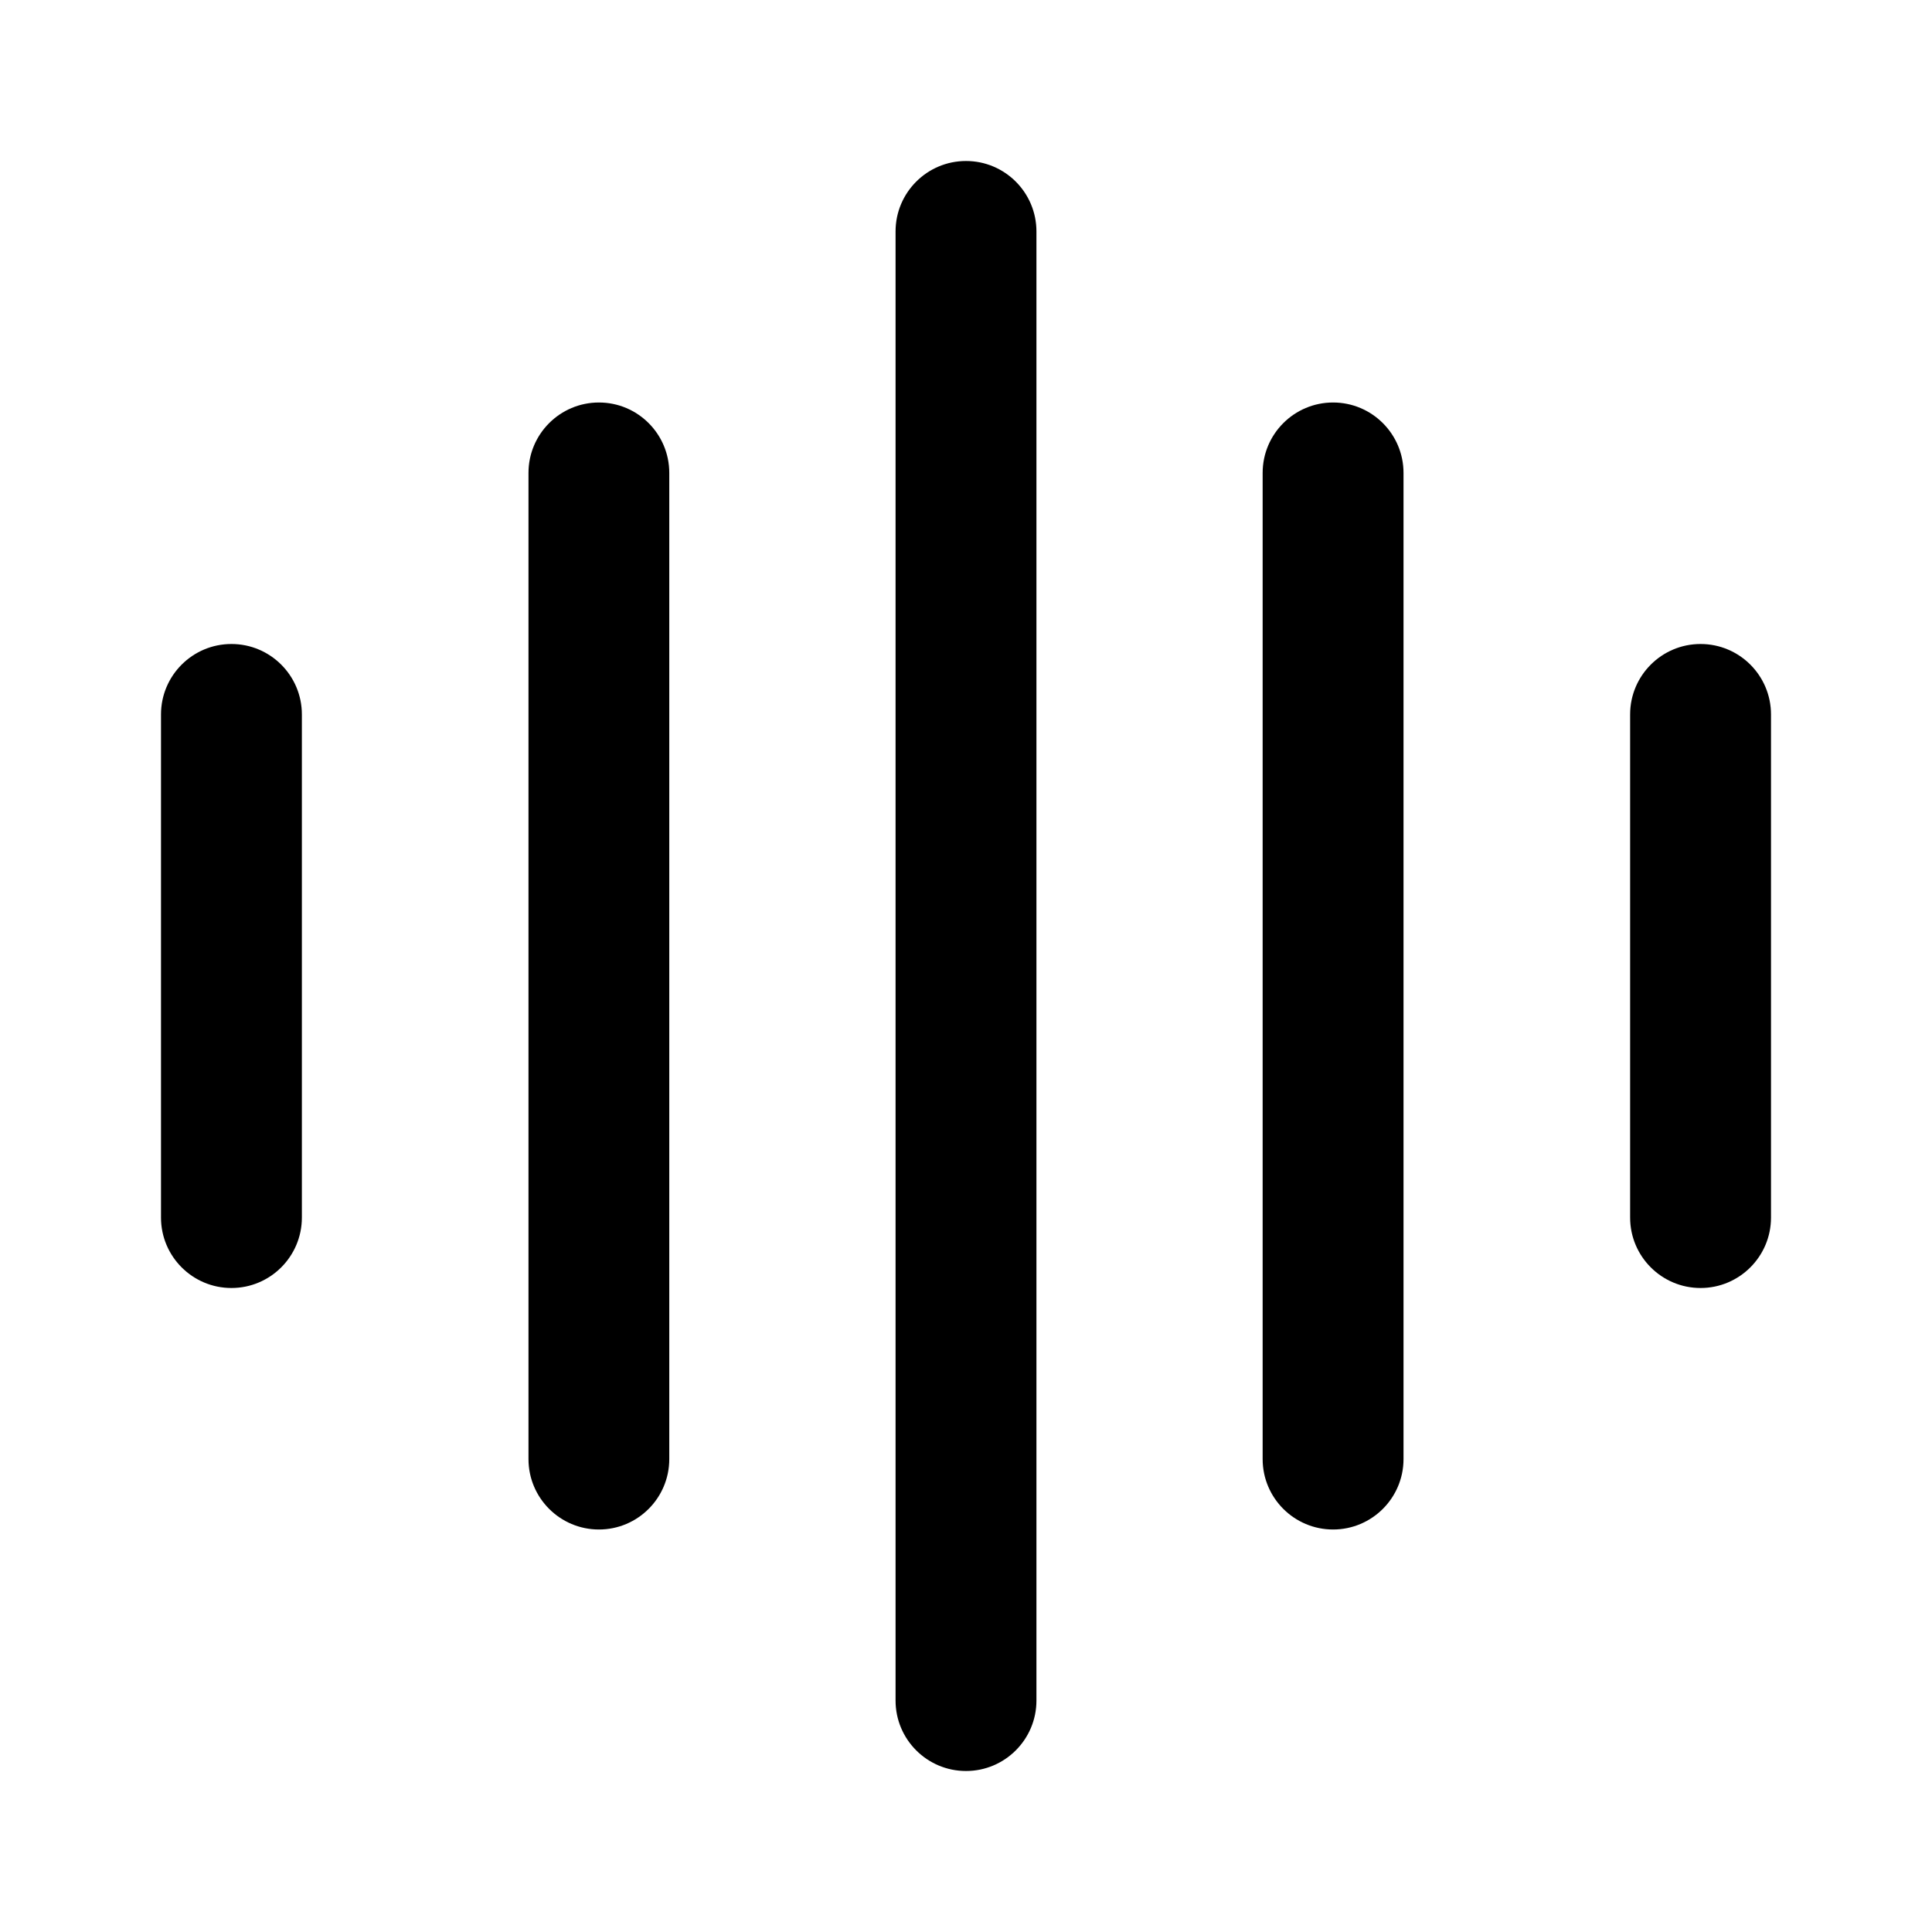
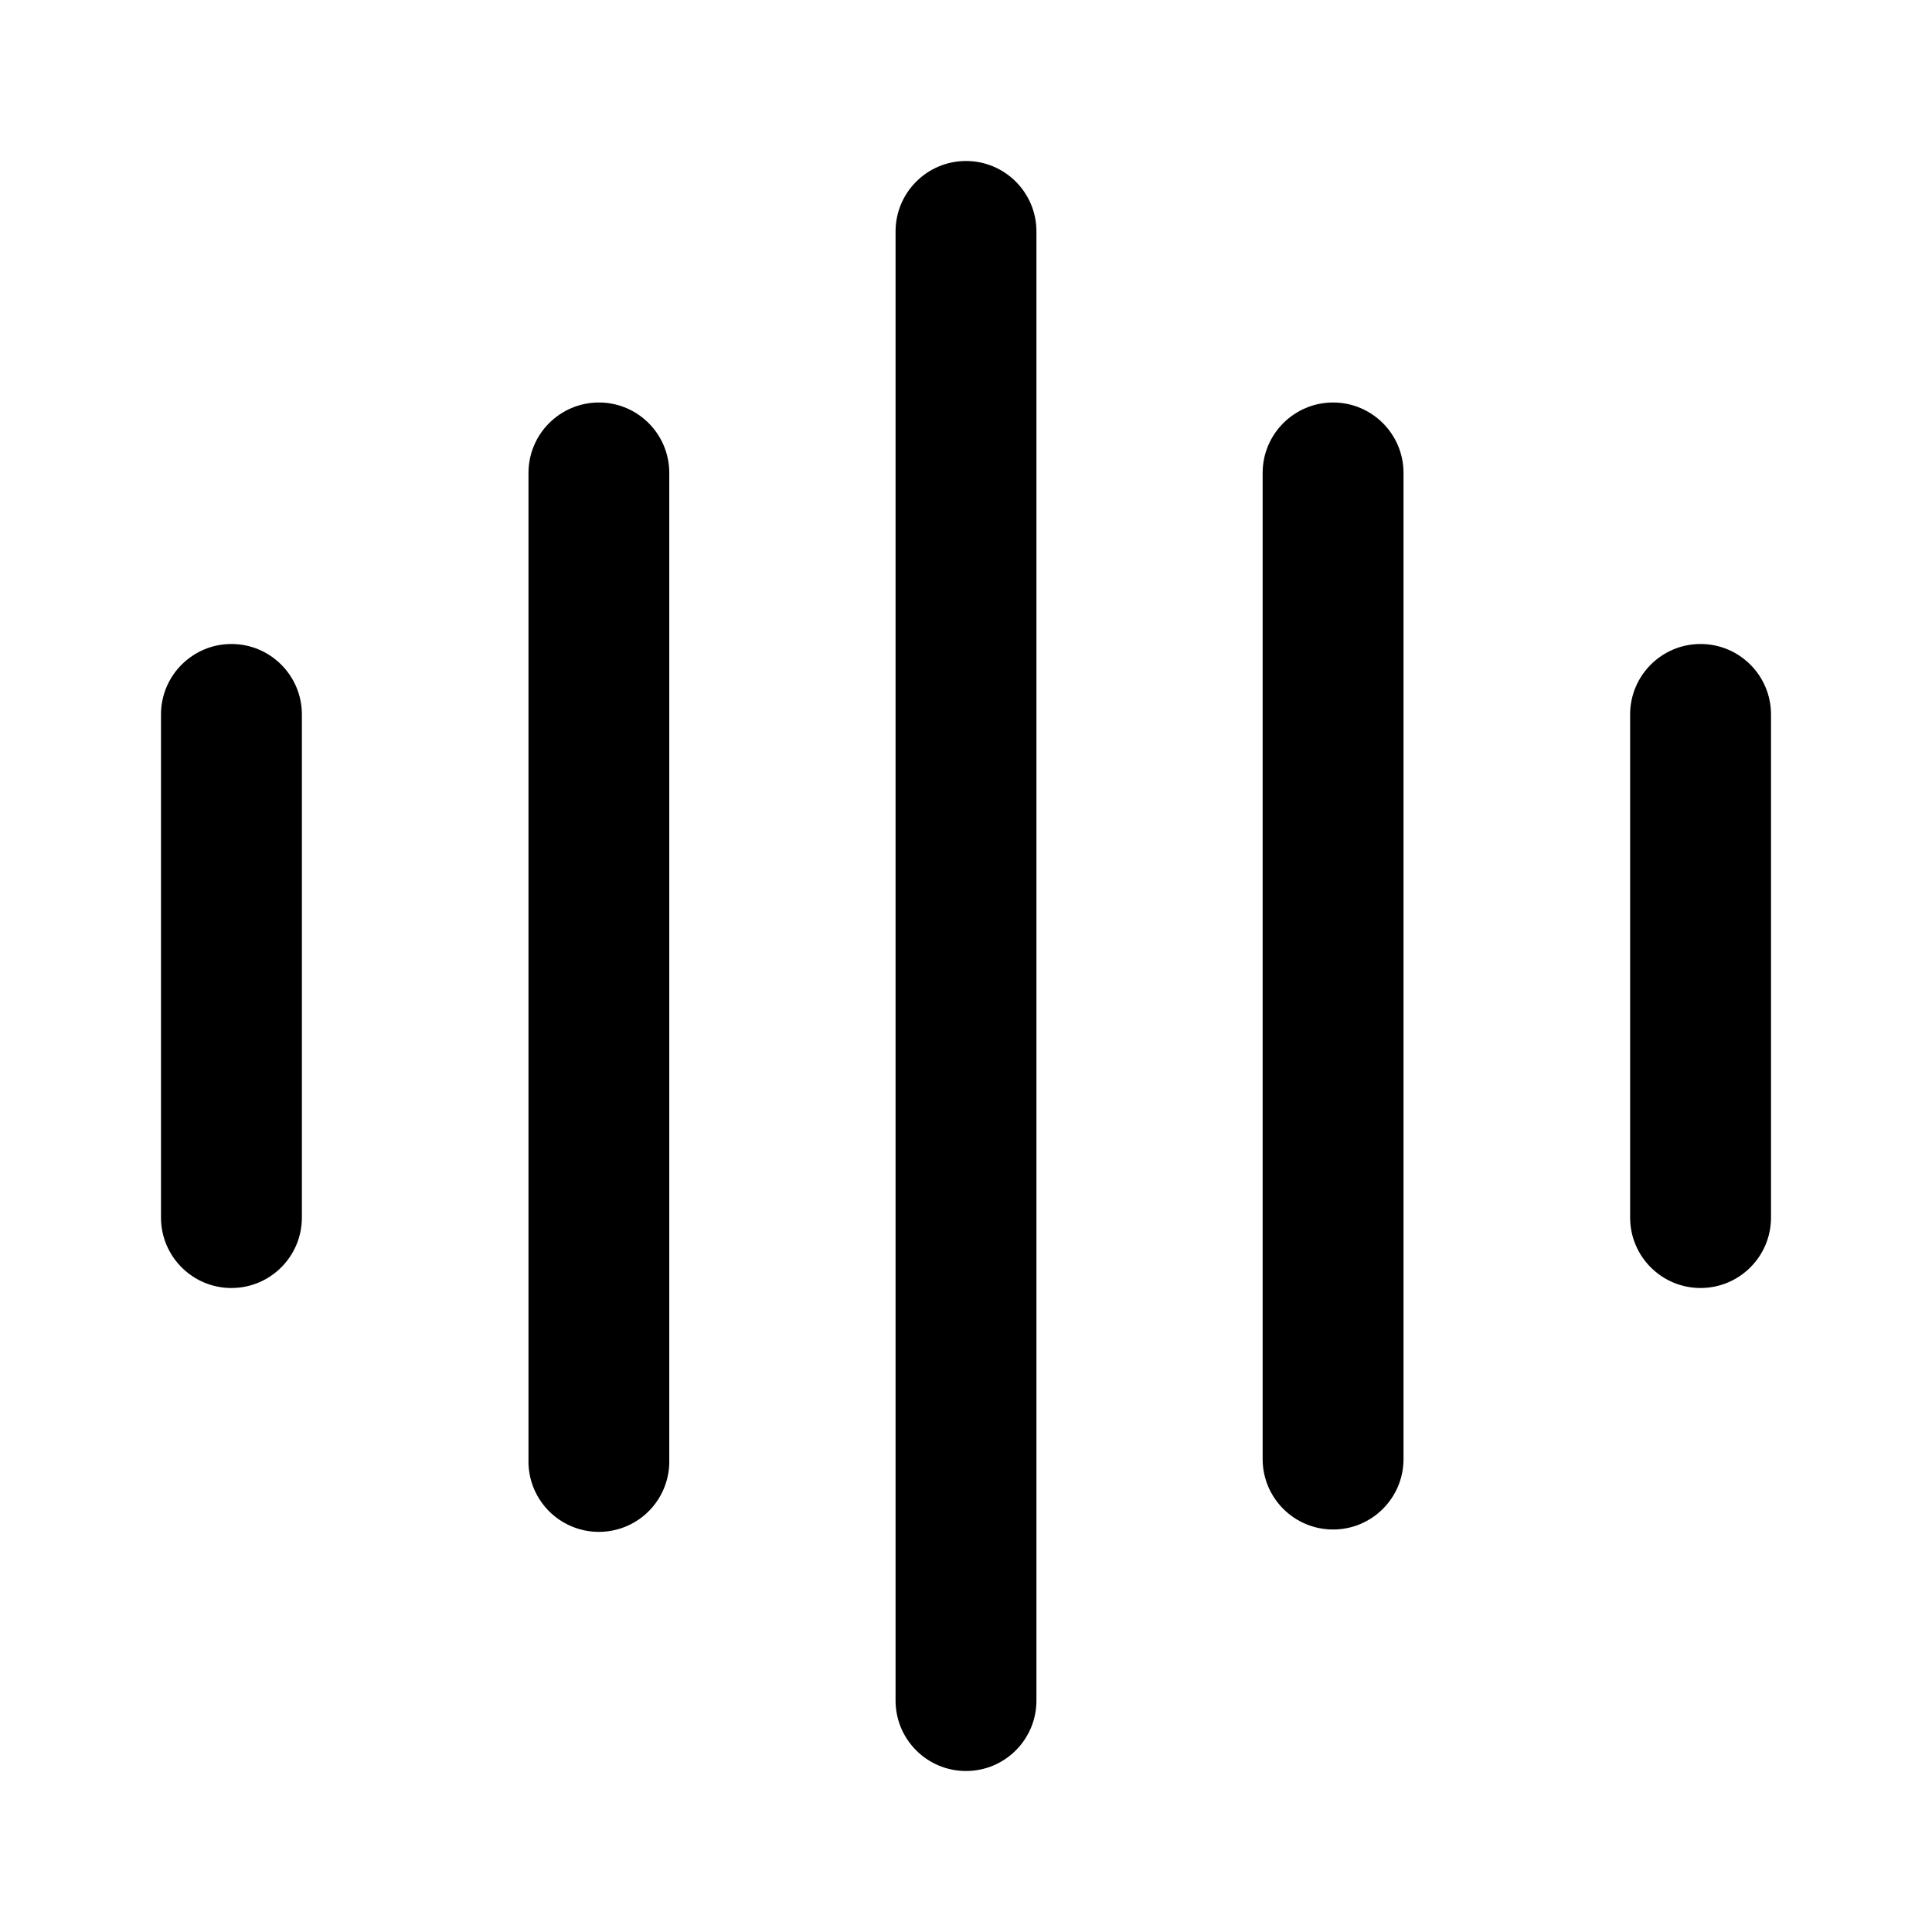
- <svg xmlns="http://www.w3.org/2000/svg" width="24" height="24" viewBox="0 0 24 24" fill="none">
-   <path d="M12 2C12.483 2 12.875 2.392 12.875 2.875V21.125C12.875 21.608 12.483 22 12 22C11.517 22 11.125 21.608 11.125 21.125V2.875C11.125 2.392 11.517 2 12 2Z" fill="black" />
-   <path d="M7.44 5C7.923 5 8.314 5.392 8.314 5.875V18.125C8.314 18.608 7.923 19 7.44 19C6.957 19 6.565 18.608 6.565 18.125V5.875C6.565 5.392 6.957 5 7.44 5Z" fill="black" />
-   <path d="M16.56 5C17.043 5 17.435 5.392 17.435 5.875V18.125C17.435 18.608 17.043 19 16.56 19C16.077 19 15.685 18.608 15.685 18.125V5.875C15.685 5.392 16.077 5 16.56 5Z" fill="black" />
-   <path d="M2.875 8C3.358 8 3.75 8.392 3.75 8.875V15.125C3.75 15.608 3.358 16 2.875 16C2.392 16 2 15.608 2 15.125V8.875C2 8.392 2.392 8 2.875 8Z" fill="black" />
-   <path d="M21.125 8C21.608 8 22 8.392 22 8.875V15.125C22 15.608 21.608 16 21.125 16C20.642 16 20.25 15.608 20.25 15.125V8.875C20.25 8.392 20.642 8 21.125 8Z" fill="black" />
+ <svg xmlns="http://www.w3.org/2000/svg" width="24" height="24" fill="none" viewBox="0 0 24 24">
+   <path fill="#000" d="M12 2c.483 0 .875.392.875.875v18.25a.875.875 0 0 1-1.75 0V2.875c0-.483.392-.875.875-.875M7.44 5c.483 0 .874.392.874.875v12.25a.875.875 0 1 1-1.749 0V5.875c0-.483.392-.875.875-.875m9.12 0c.483 0 .875.392.875.875v12.25a.875.875 0 0 1-1.75 0V5.875c0-.483.392-.875.875-.875M2.875 8c.483 0 .875.392.875.875v6.25a.875.875 0 0 1-1.75 0v-6.25C2 8.392 2.392 8 2.875 8m18.25 0c.483 0 .875.392.875.875v6.25a.875.875 0 0 1-1.75 0v-6.25c0-.483.392-.875.875-.875" />
</svg>
